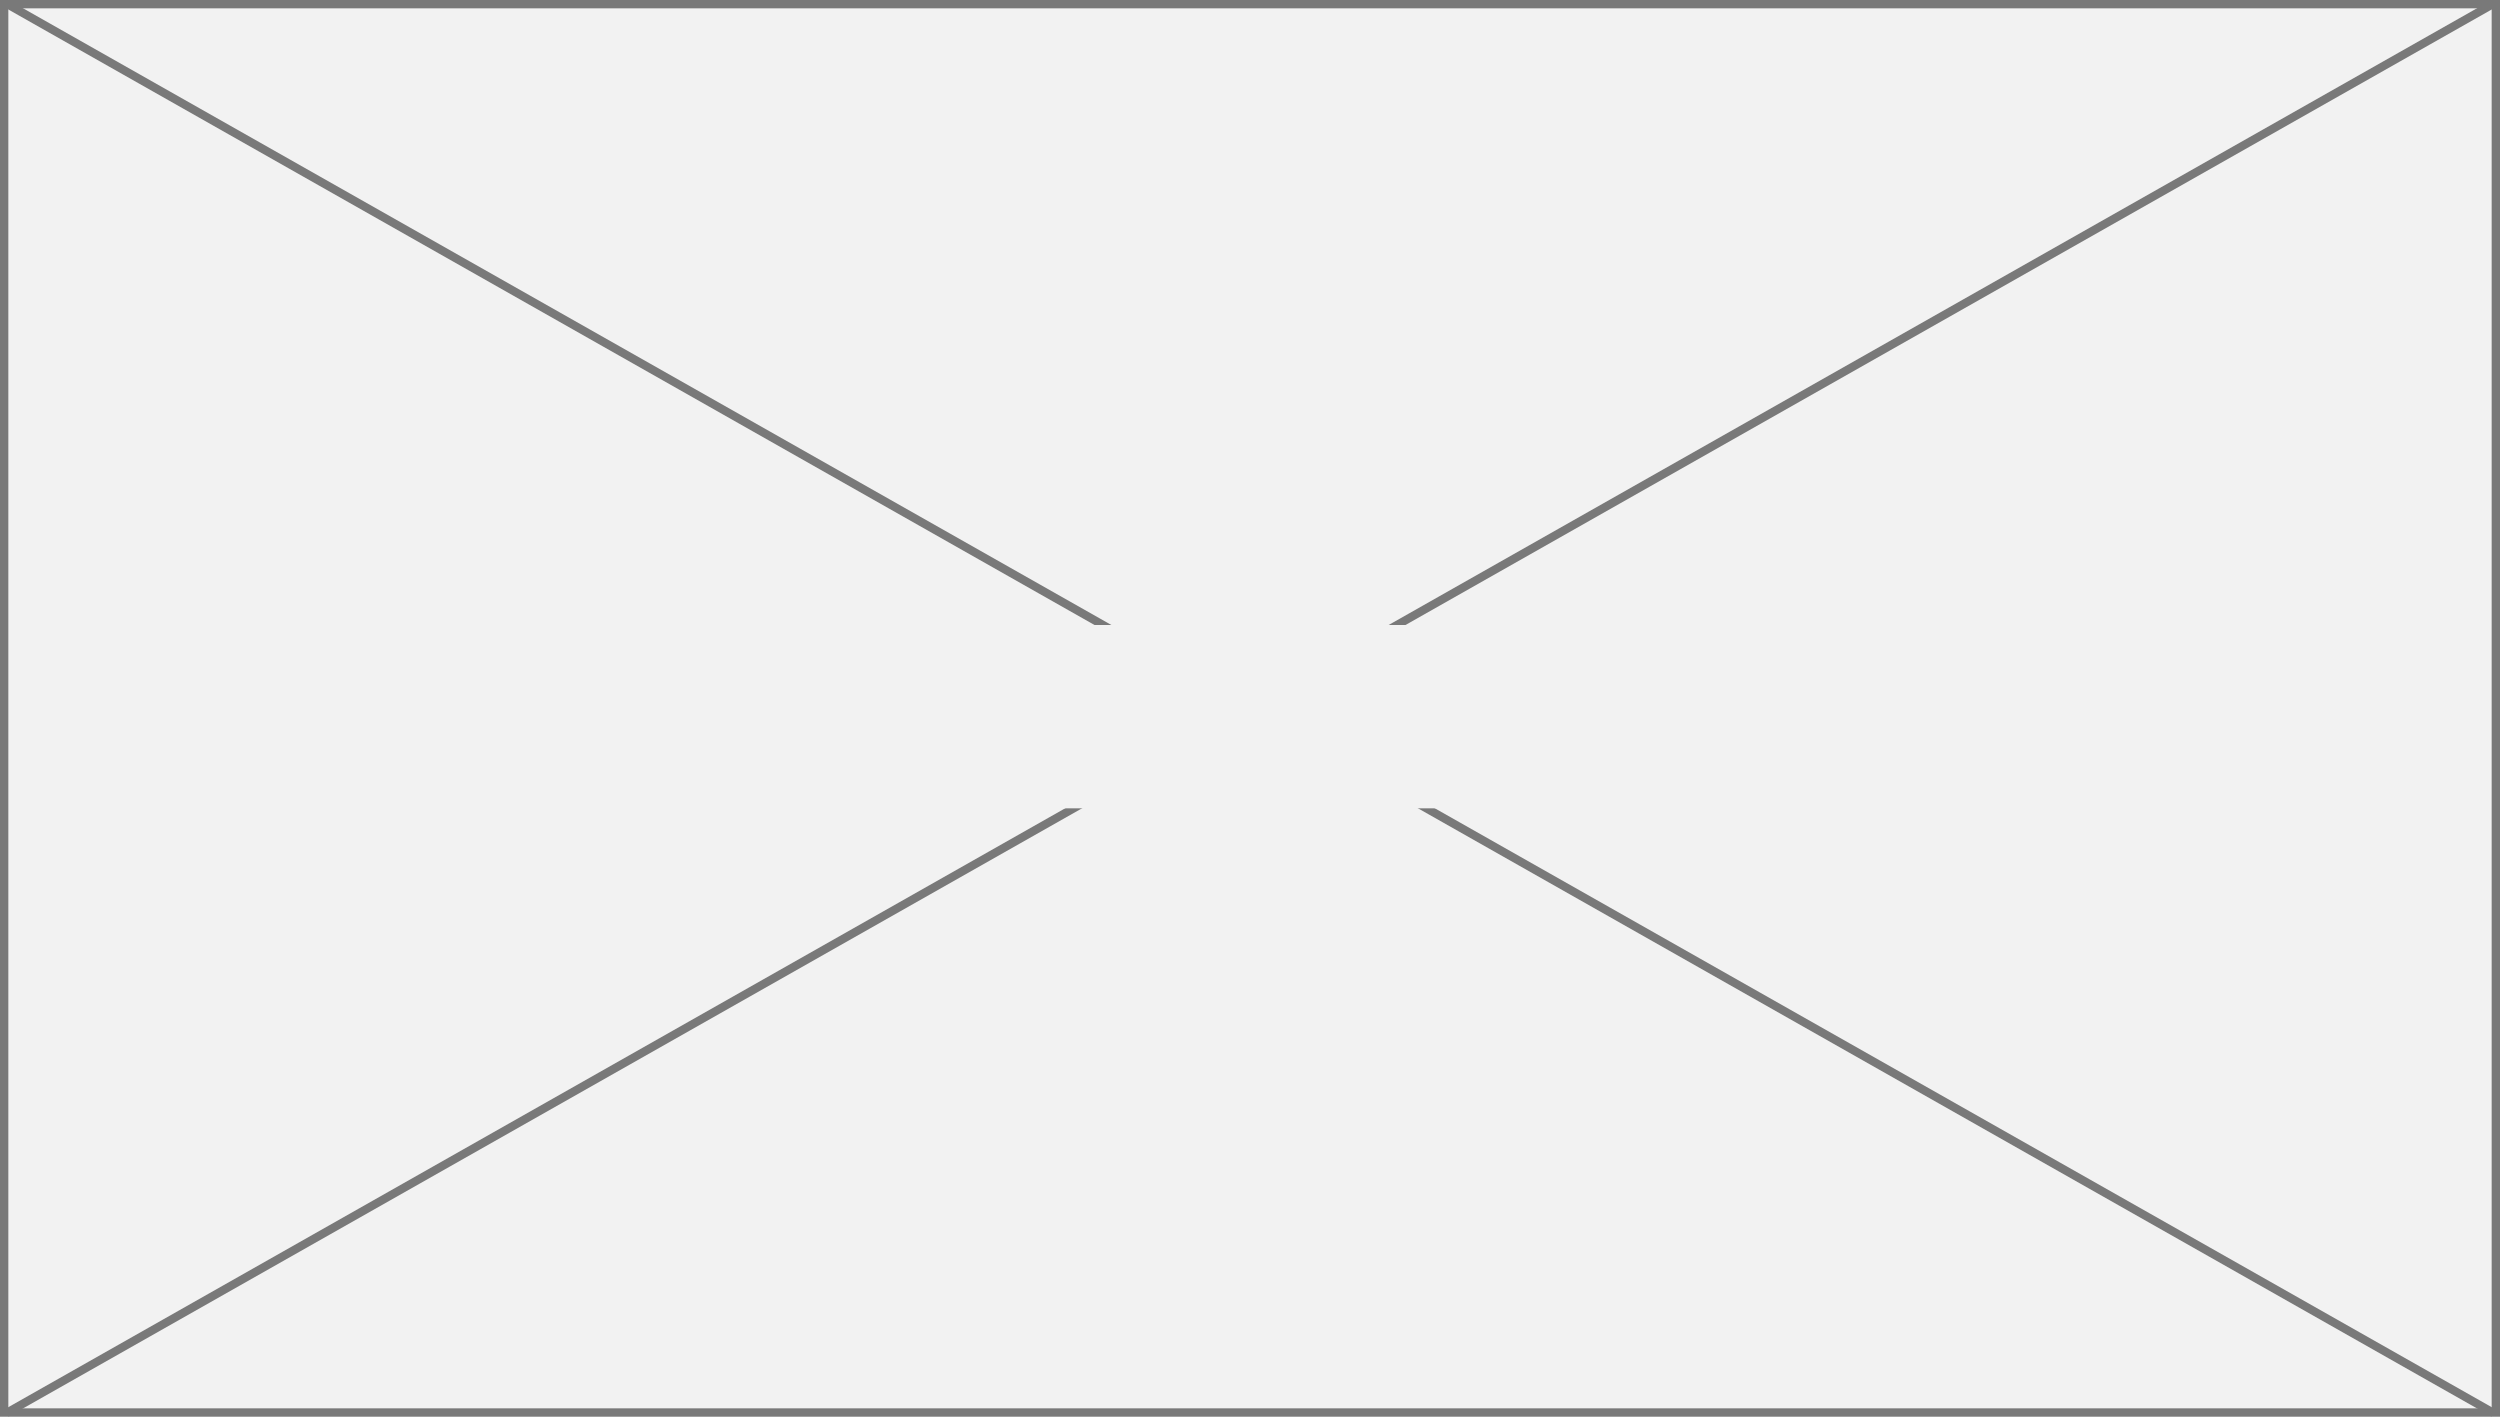
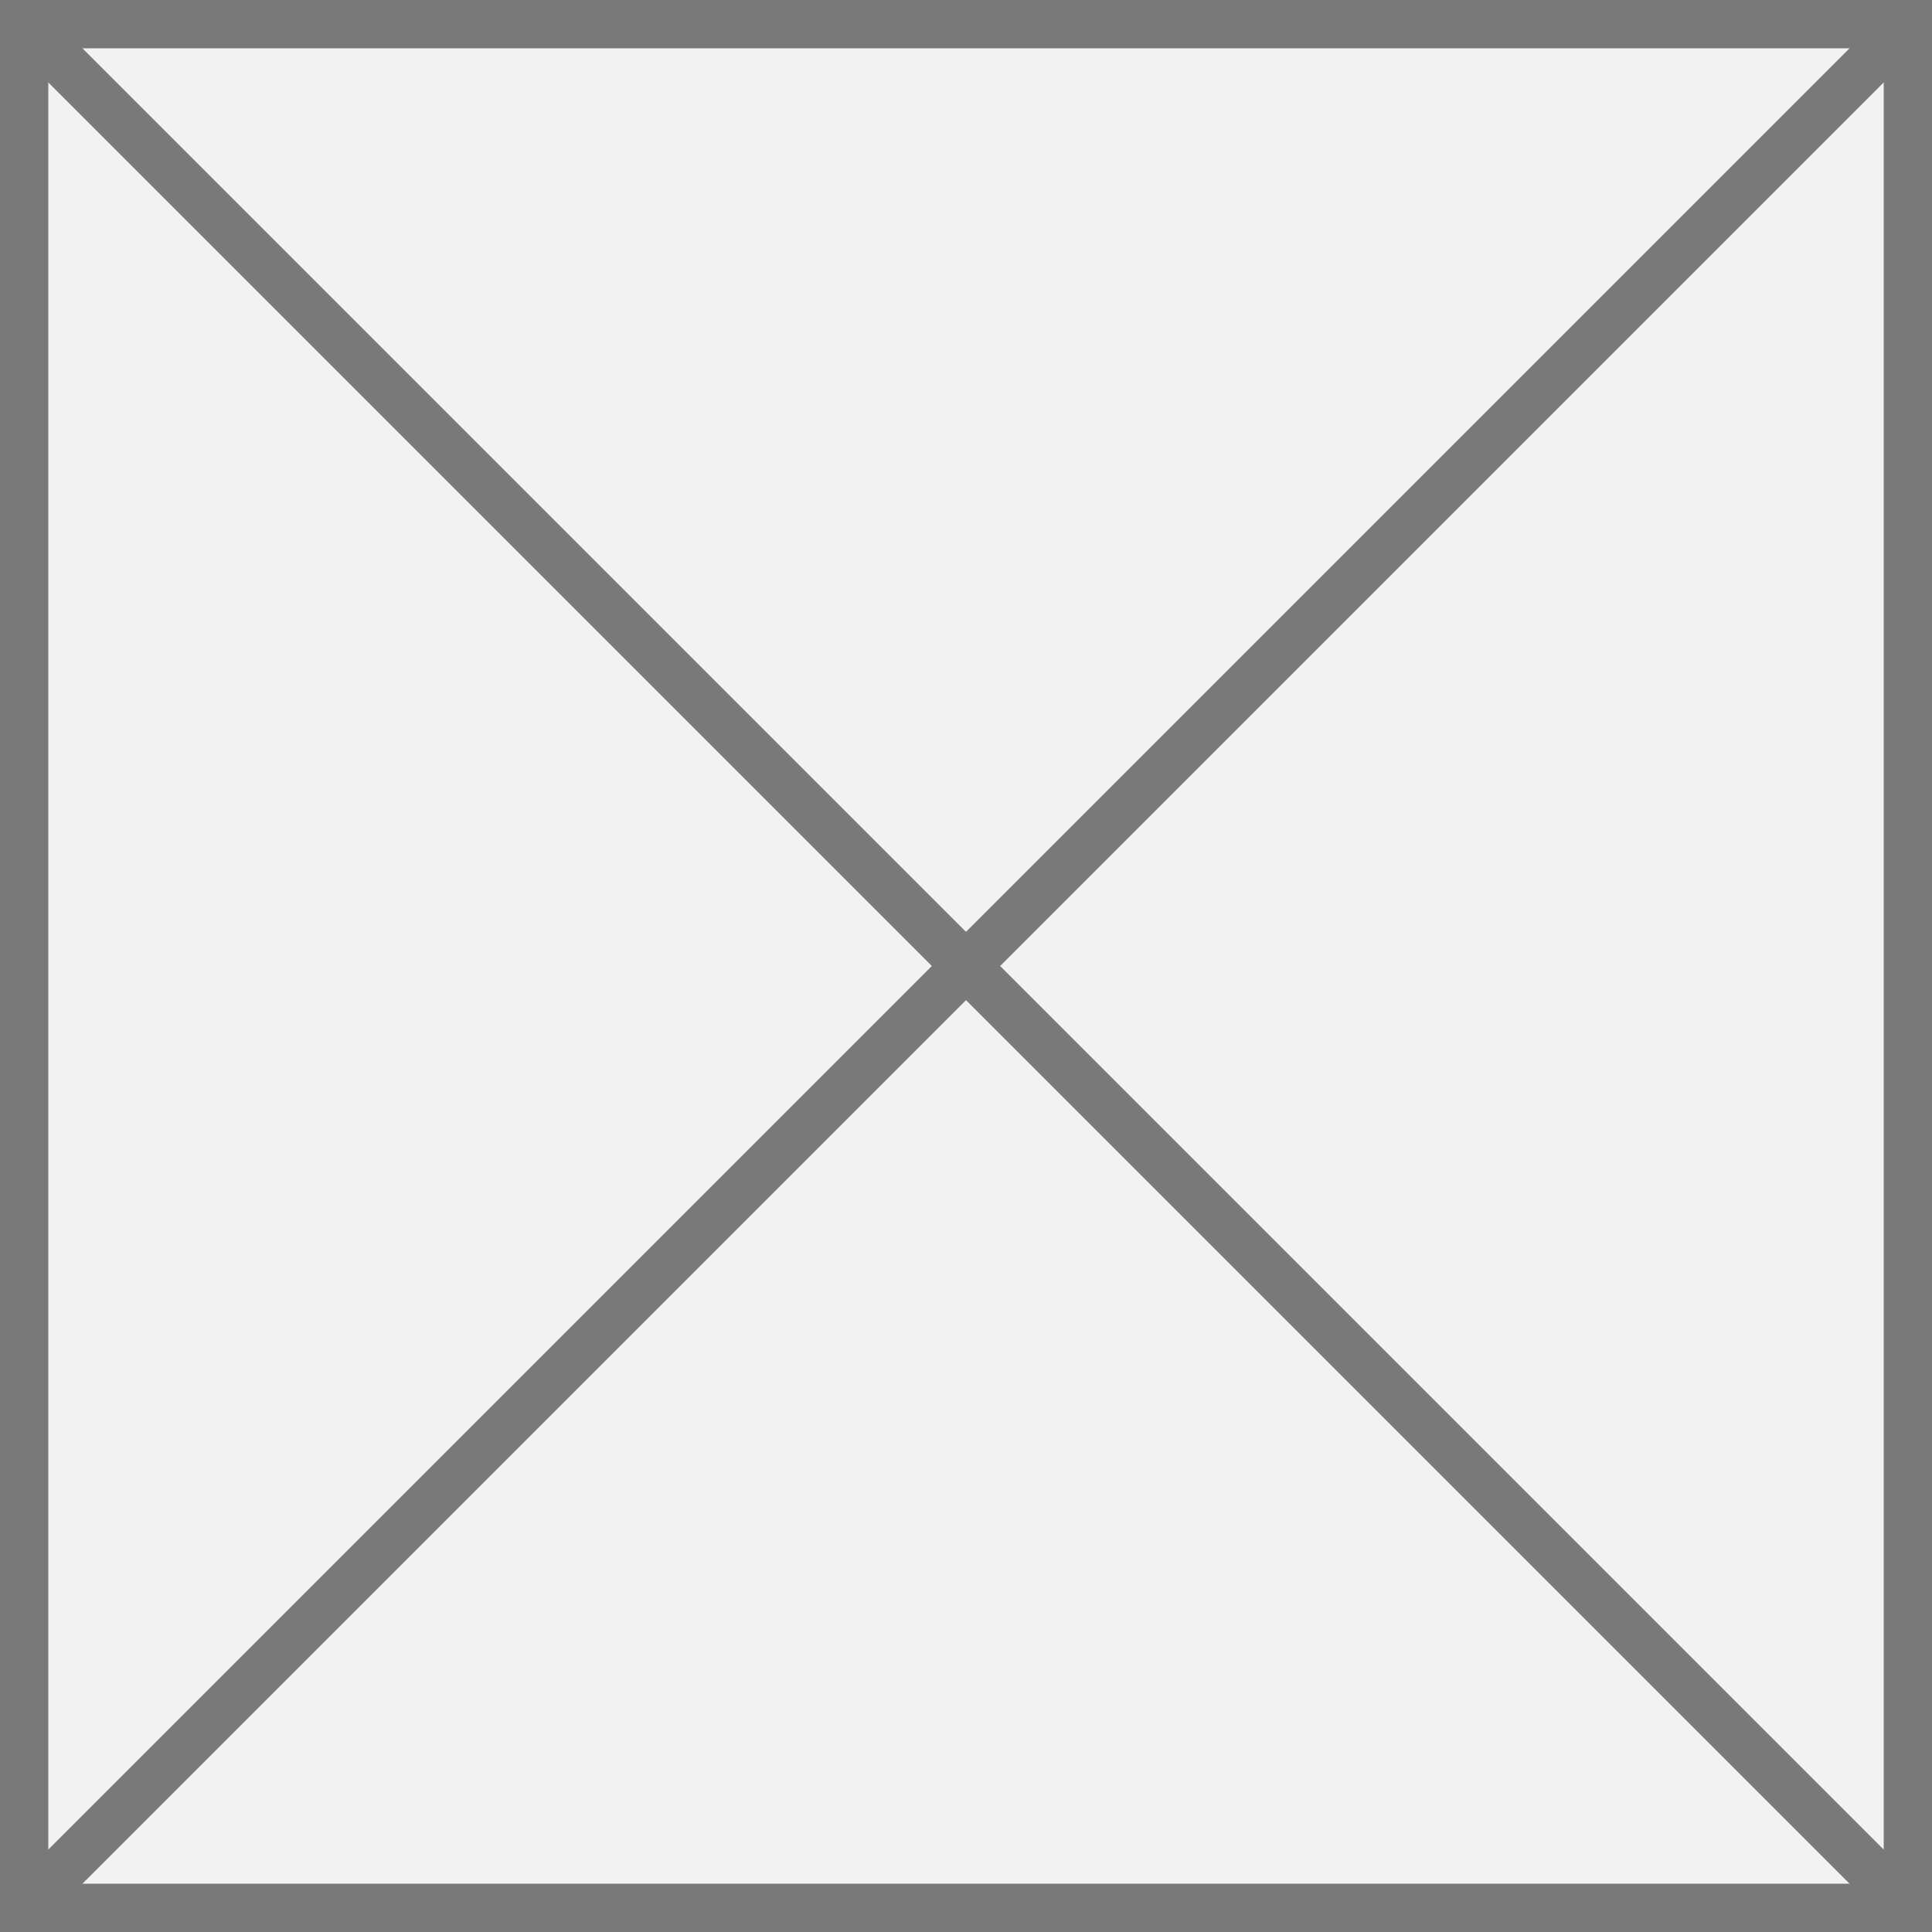
- <svg xmlns="http://www.w3.org/2000/svg" version="1.1" width="300px" height="170px">
-   <defs>
-     <mask fill="white" id="clip83">
-       <path d="M 1679.5 441  L 1732.5 441  L 1732.5 463  L 1679.5 463  Z M 1555 366  L 1855 366  L 1855 536  L 1555 536  Z " fill-rule="evenodd" />
-     </mask>
-   </defs>
-   <g transform="matrix(1 0 0 1 -1555 -366 )">
-     <path d="M 1555.5 366.5  L 1854.5 366.5  L 1854.5 535.5  L 1555.5 535.5  L 1555.5 366.5  Z " fill-rule="nonzero" fill="#f2f2f2" stroke="none" />
-     <path d="M 1555.5 366.5  L 1854.5 366.5  L 1854.5 535.5  L 1555.5 535.5  L 1555.5 366.5  Z " stroke-width="1" stroke="#797979" fill="none" />
-     <path d="M 1555.768 366.435  L 1854.232 535.565  M 1854.232 366.435  L 1555.768 535.565  " stroke-width="1" stroke="#797979" fill="none" mask="url(#clip83)" />
+ <svg xmlns="http://www.w3.org/2000/svg" version="1.1" width="40px" height="40px">
+   <g transform="matrix(1 0 0 1 -582 -561 )">
+     <path d="M 582.5 561.5  L 621.5 561.5  L 621.5 600.5  L 582.5 600.5  L 582.5 561.5  Z " fill-rule="nonzero" fill="#f2f2f2" stroke="none" />
+     <path d="M 582.5 561.5  L 621.5 561.5  L 621.5 600.5  L 582.5 600.5  L 582.5 561.5  Z " stroke-width="1" stroke="#797979" fill="none" />
+     <path d="M 582.354 561.354  L 621.646 600.646  M 621.646 561.354  L 582.354 600.646  " stroke-width="1" stroke="#797979" fill="none" />
  </g>
</svg>
